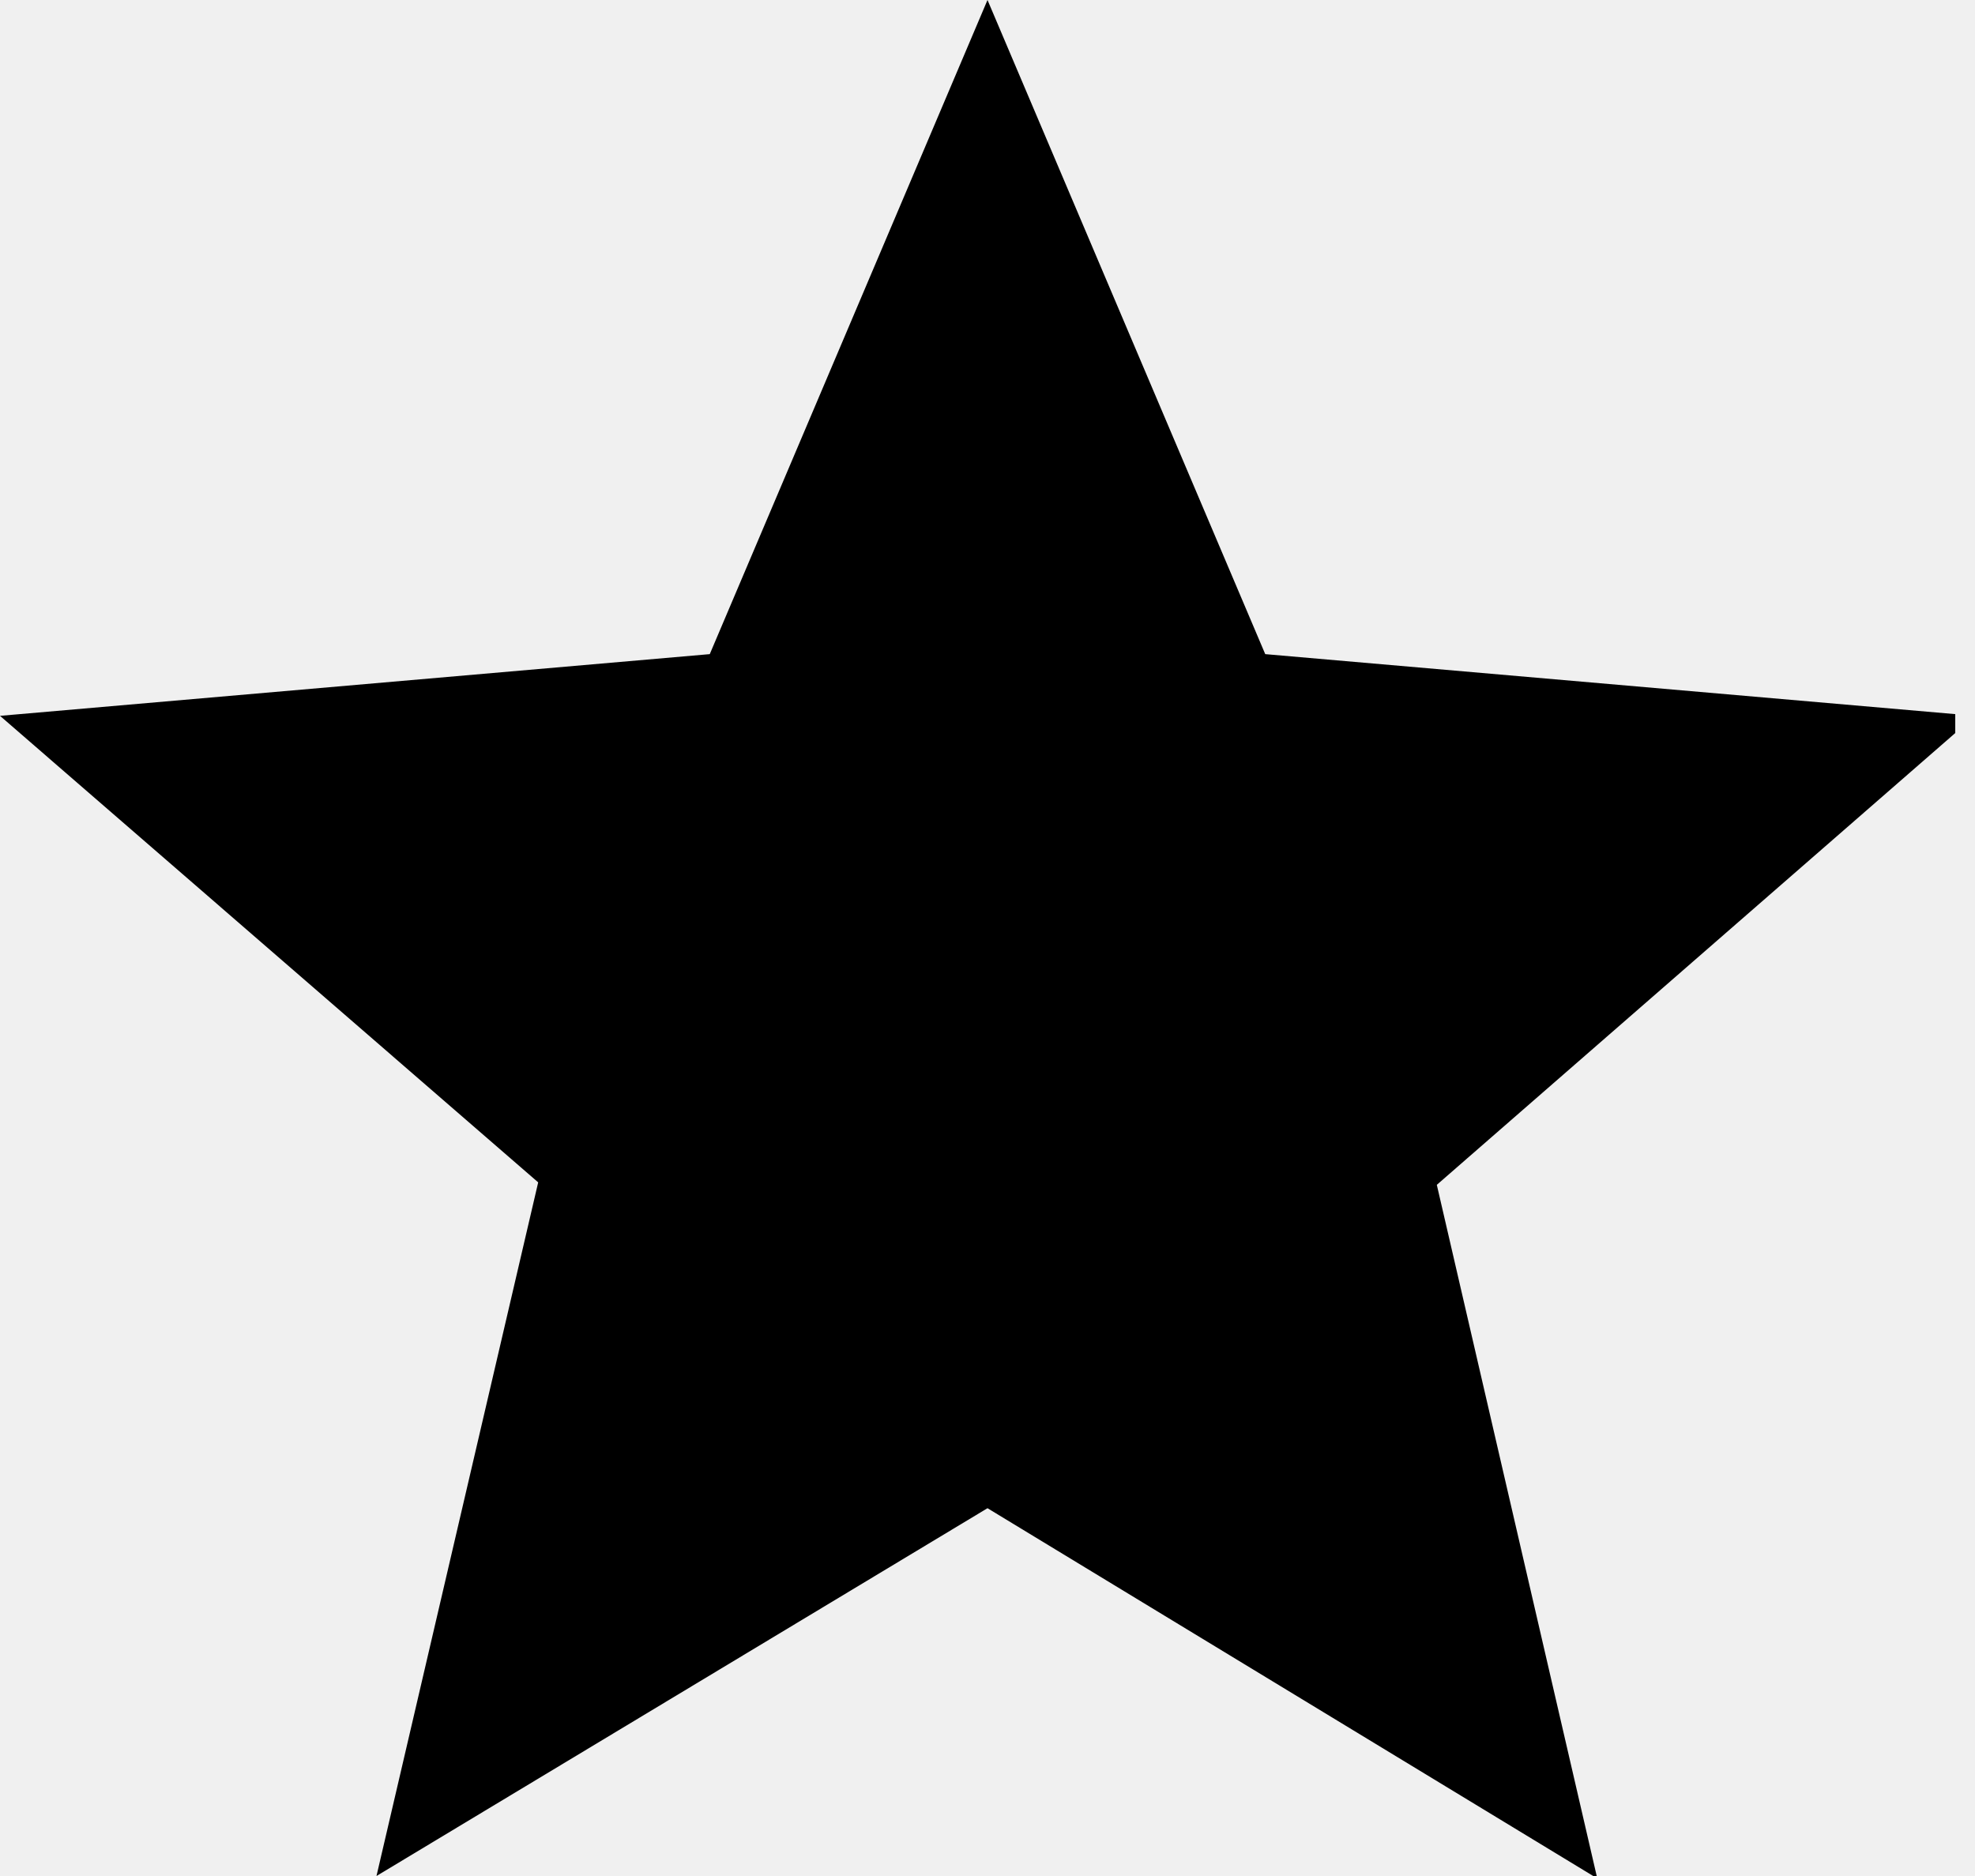
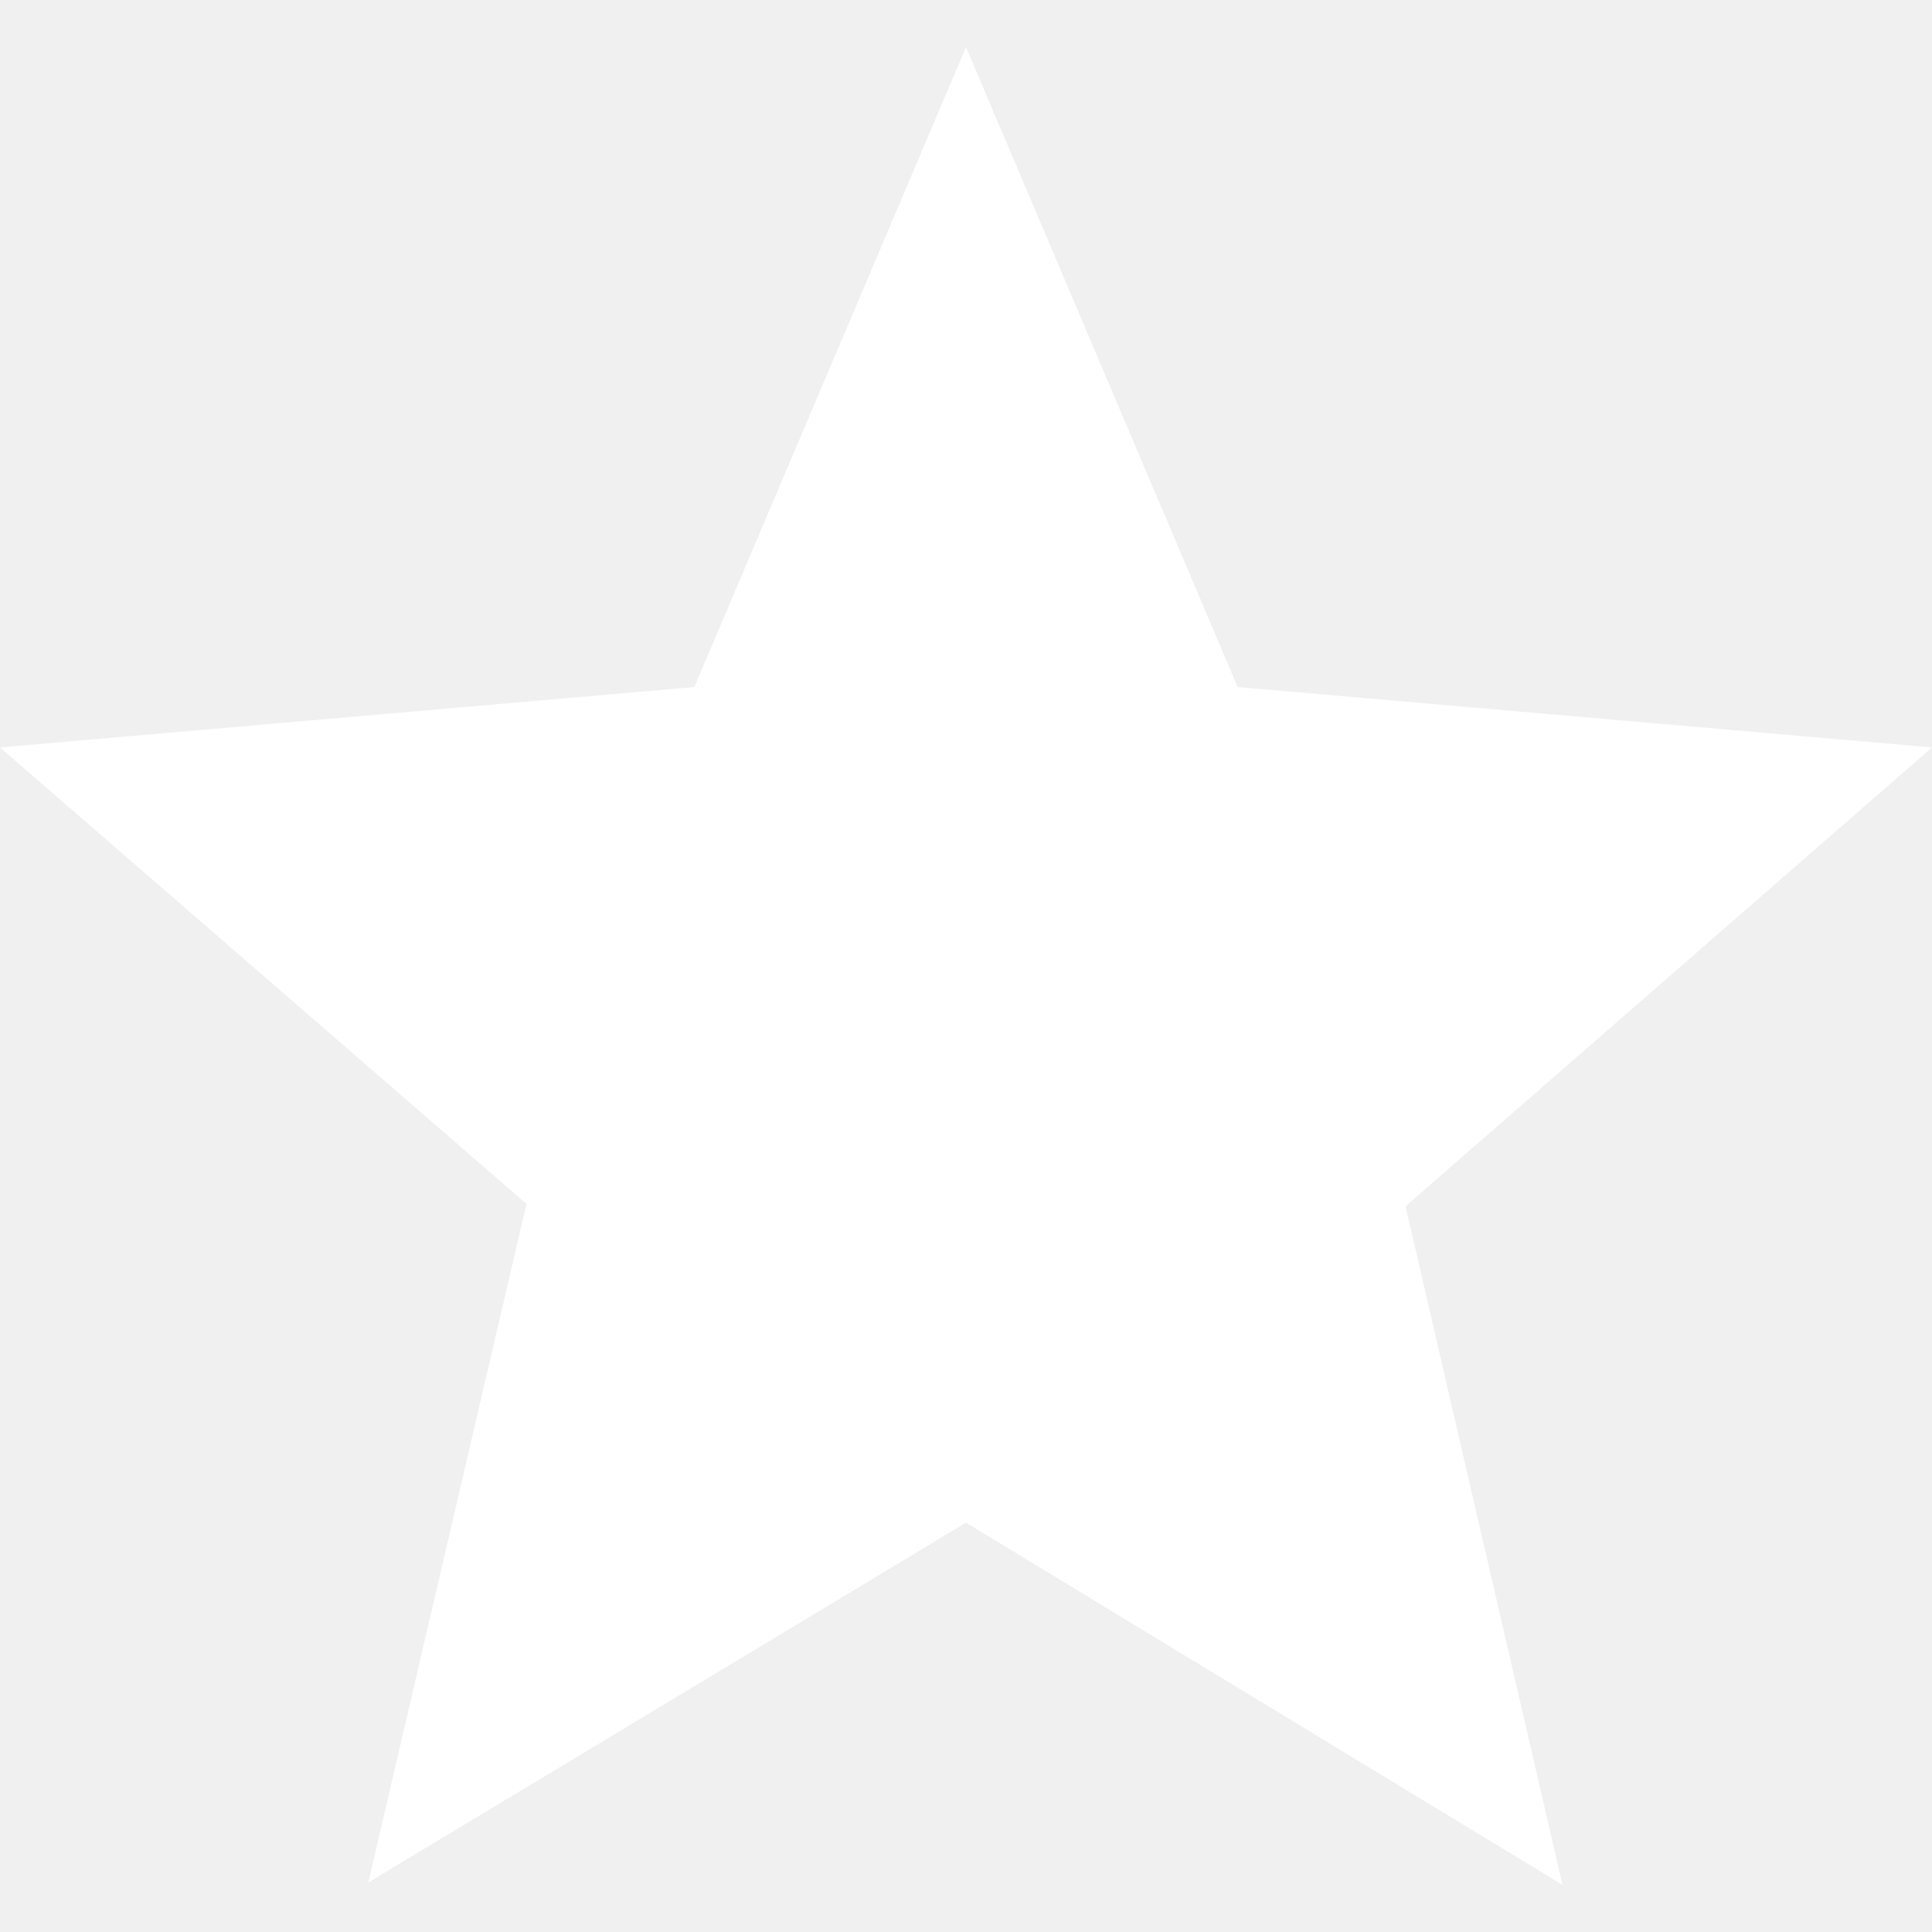
- <svg xmlns="http://www.w3.org/2000/svg" id="Layer_1" data-name="Layer 1" viewBox="0 0 16 15.2">
-   <defs>
-     <style>.cls-1{fill:none;}.cls-2{clip-path:url(#clip-path);}</style>
-     <clipPath id="clip-path" transform="translate(-298 -389)">
-       <rect class="cls-1" x="298" y="389" width="15.84" height="16" />
-     </clipPath>
-   </defs>
-   <g class="cls-2">
-     <path d="M306,401.22l4.94,3-1.3-5.62L314,394.8l-5.75-.5L306,389l-2.25,5.3-5.75.5,4.36,3.78-1.31,5.62Zm0,0" transform="translate(-298 -389)" />
-   </g>
+ <svg xmlns="http://www.w3.org/2000/svg" version="1.1" width="1024" height="1024" viewBox="0 0 1024 1024">
+   <g id="icomoon-ignore">
+ </g>
+   <path fill="#fff" d="M512 807.041l316.16 192-83.2-359.681 279.040-243.2-368-32-144-339.201-144 339.201-368 32 279.040 241.921-83.84 359.681z" />
</svg>
